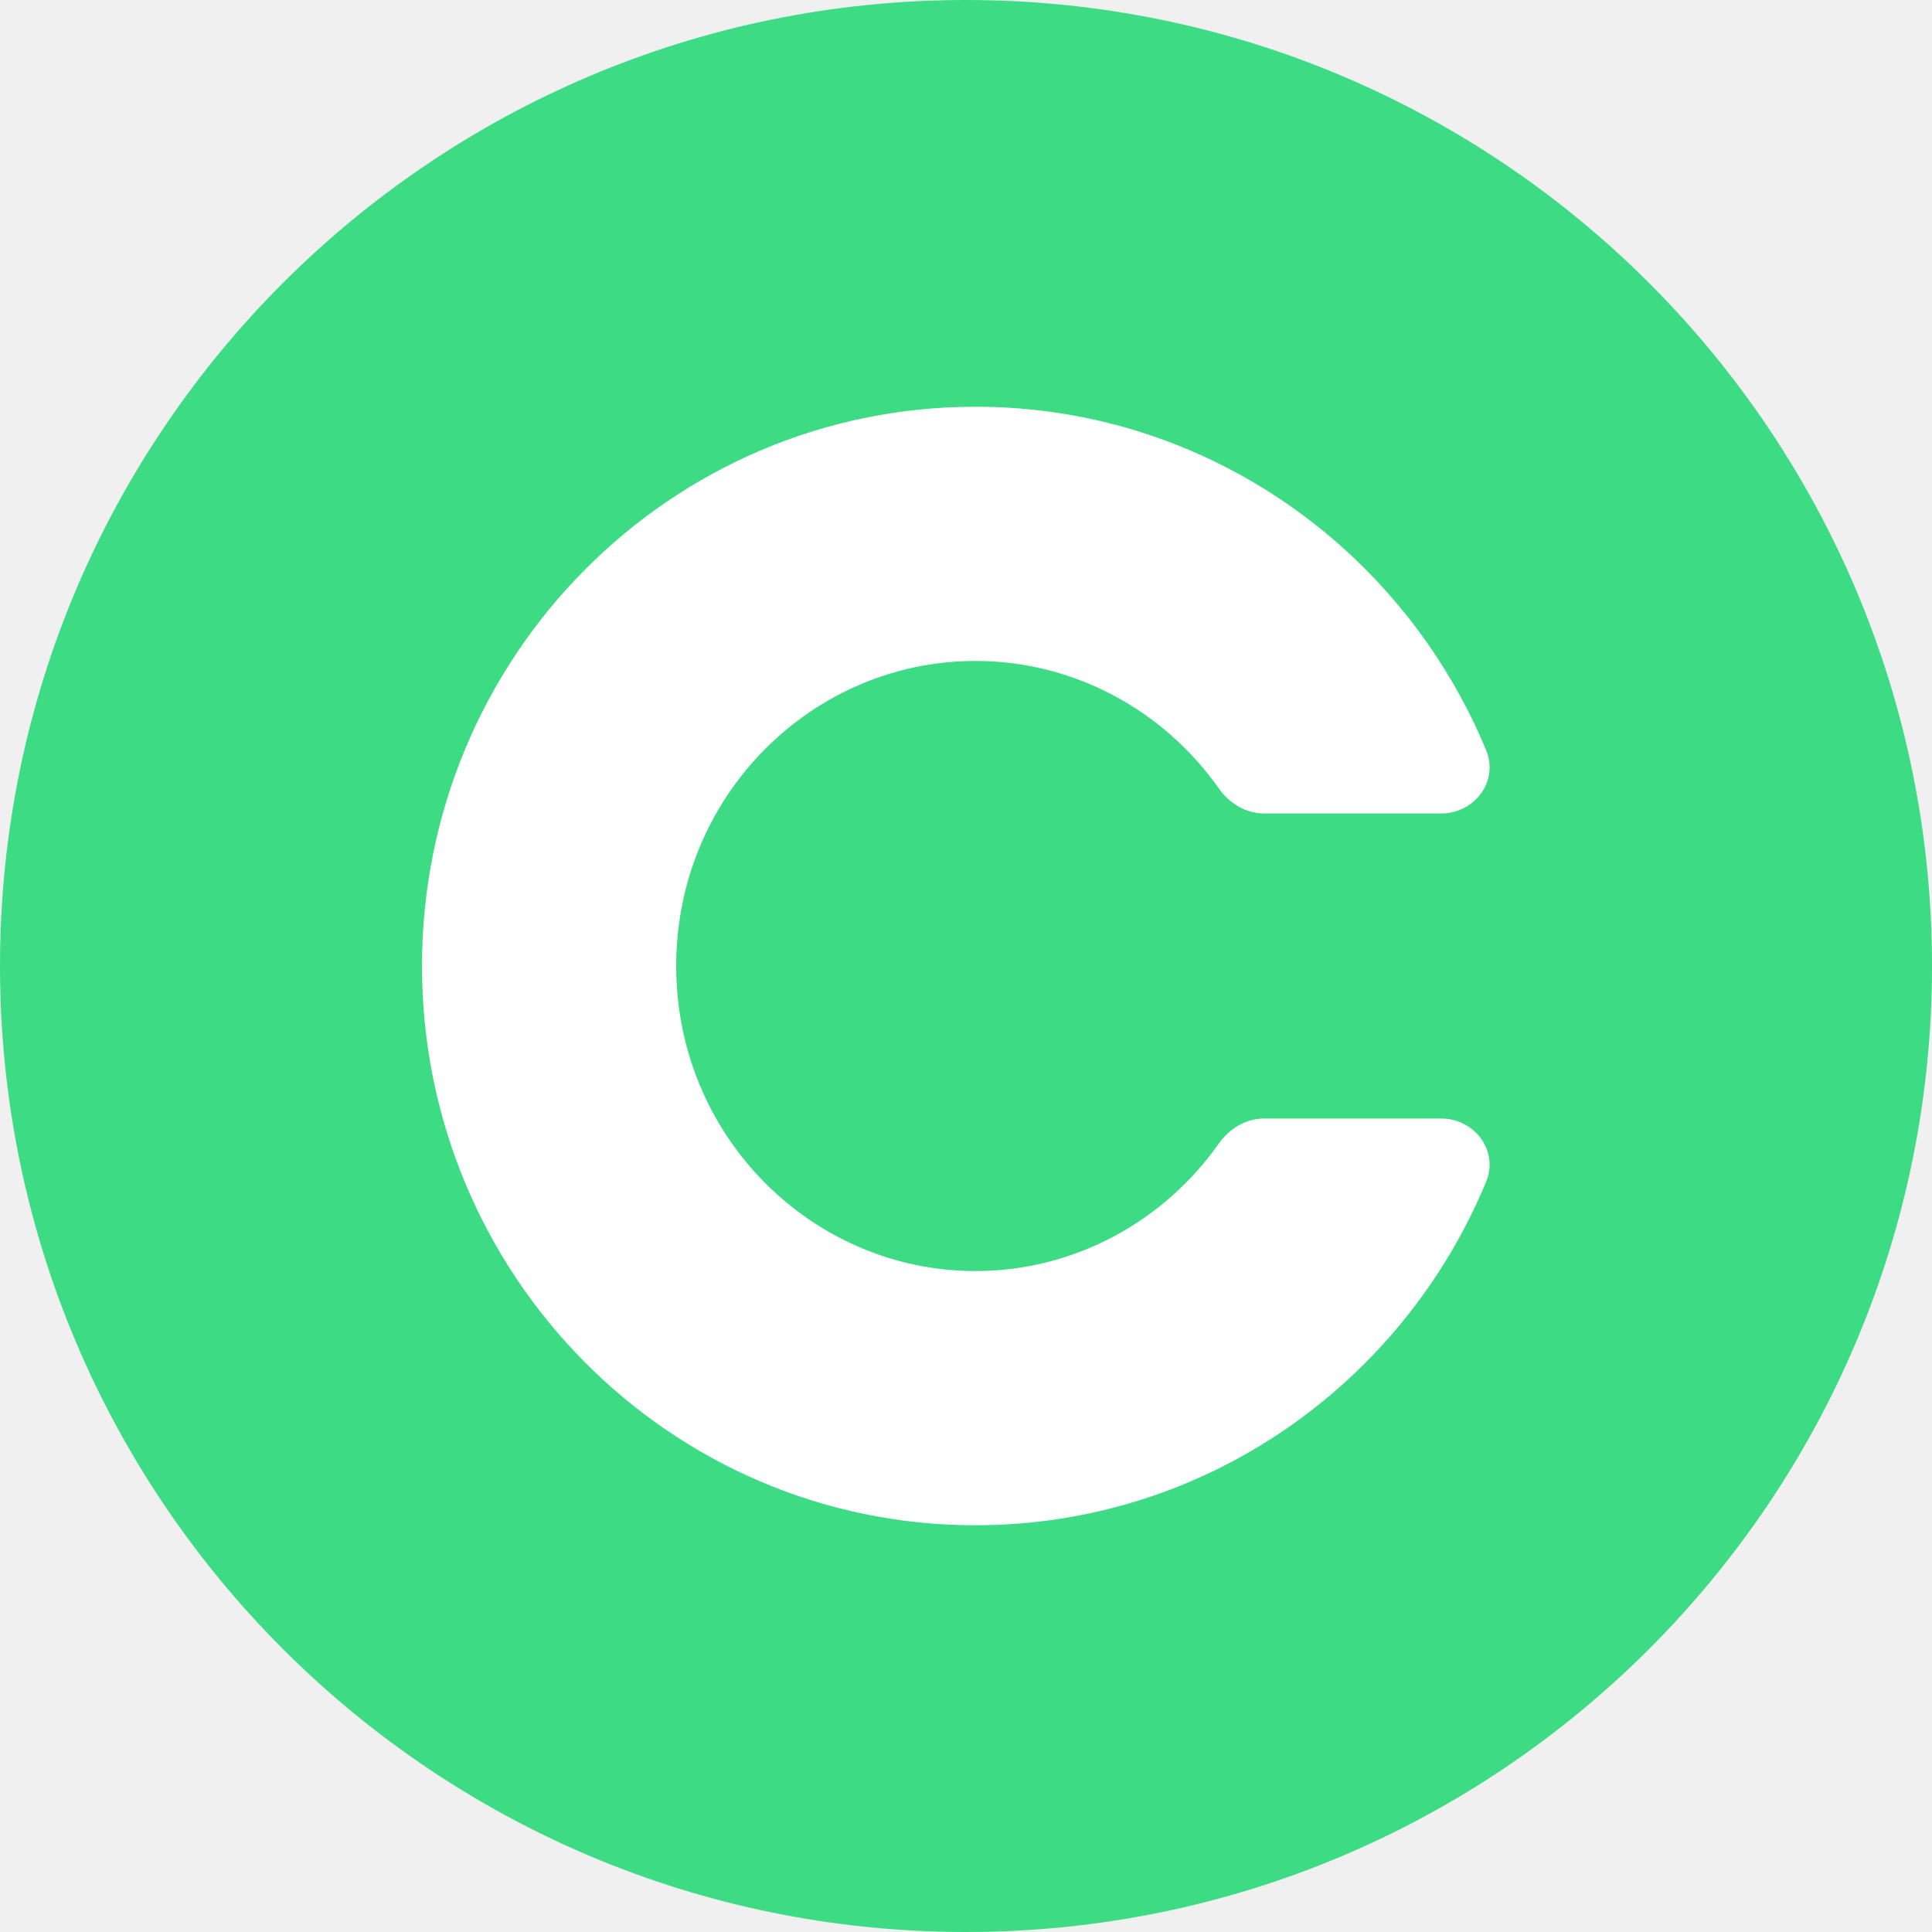
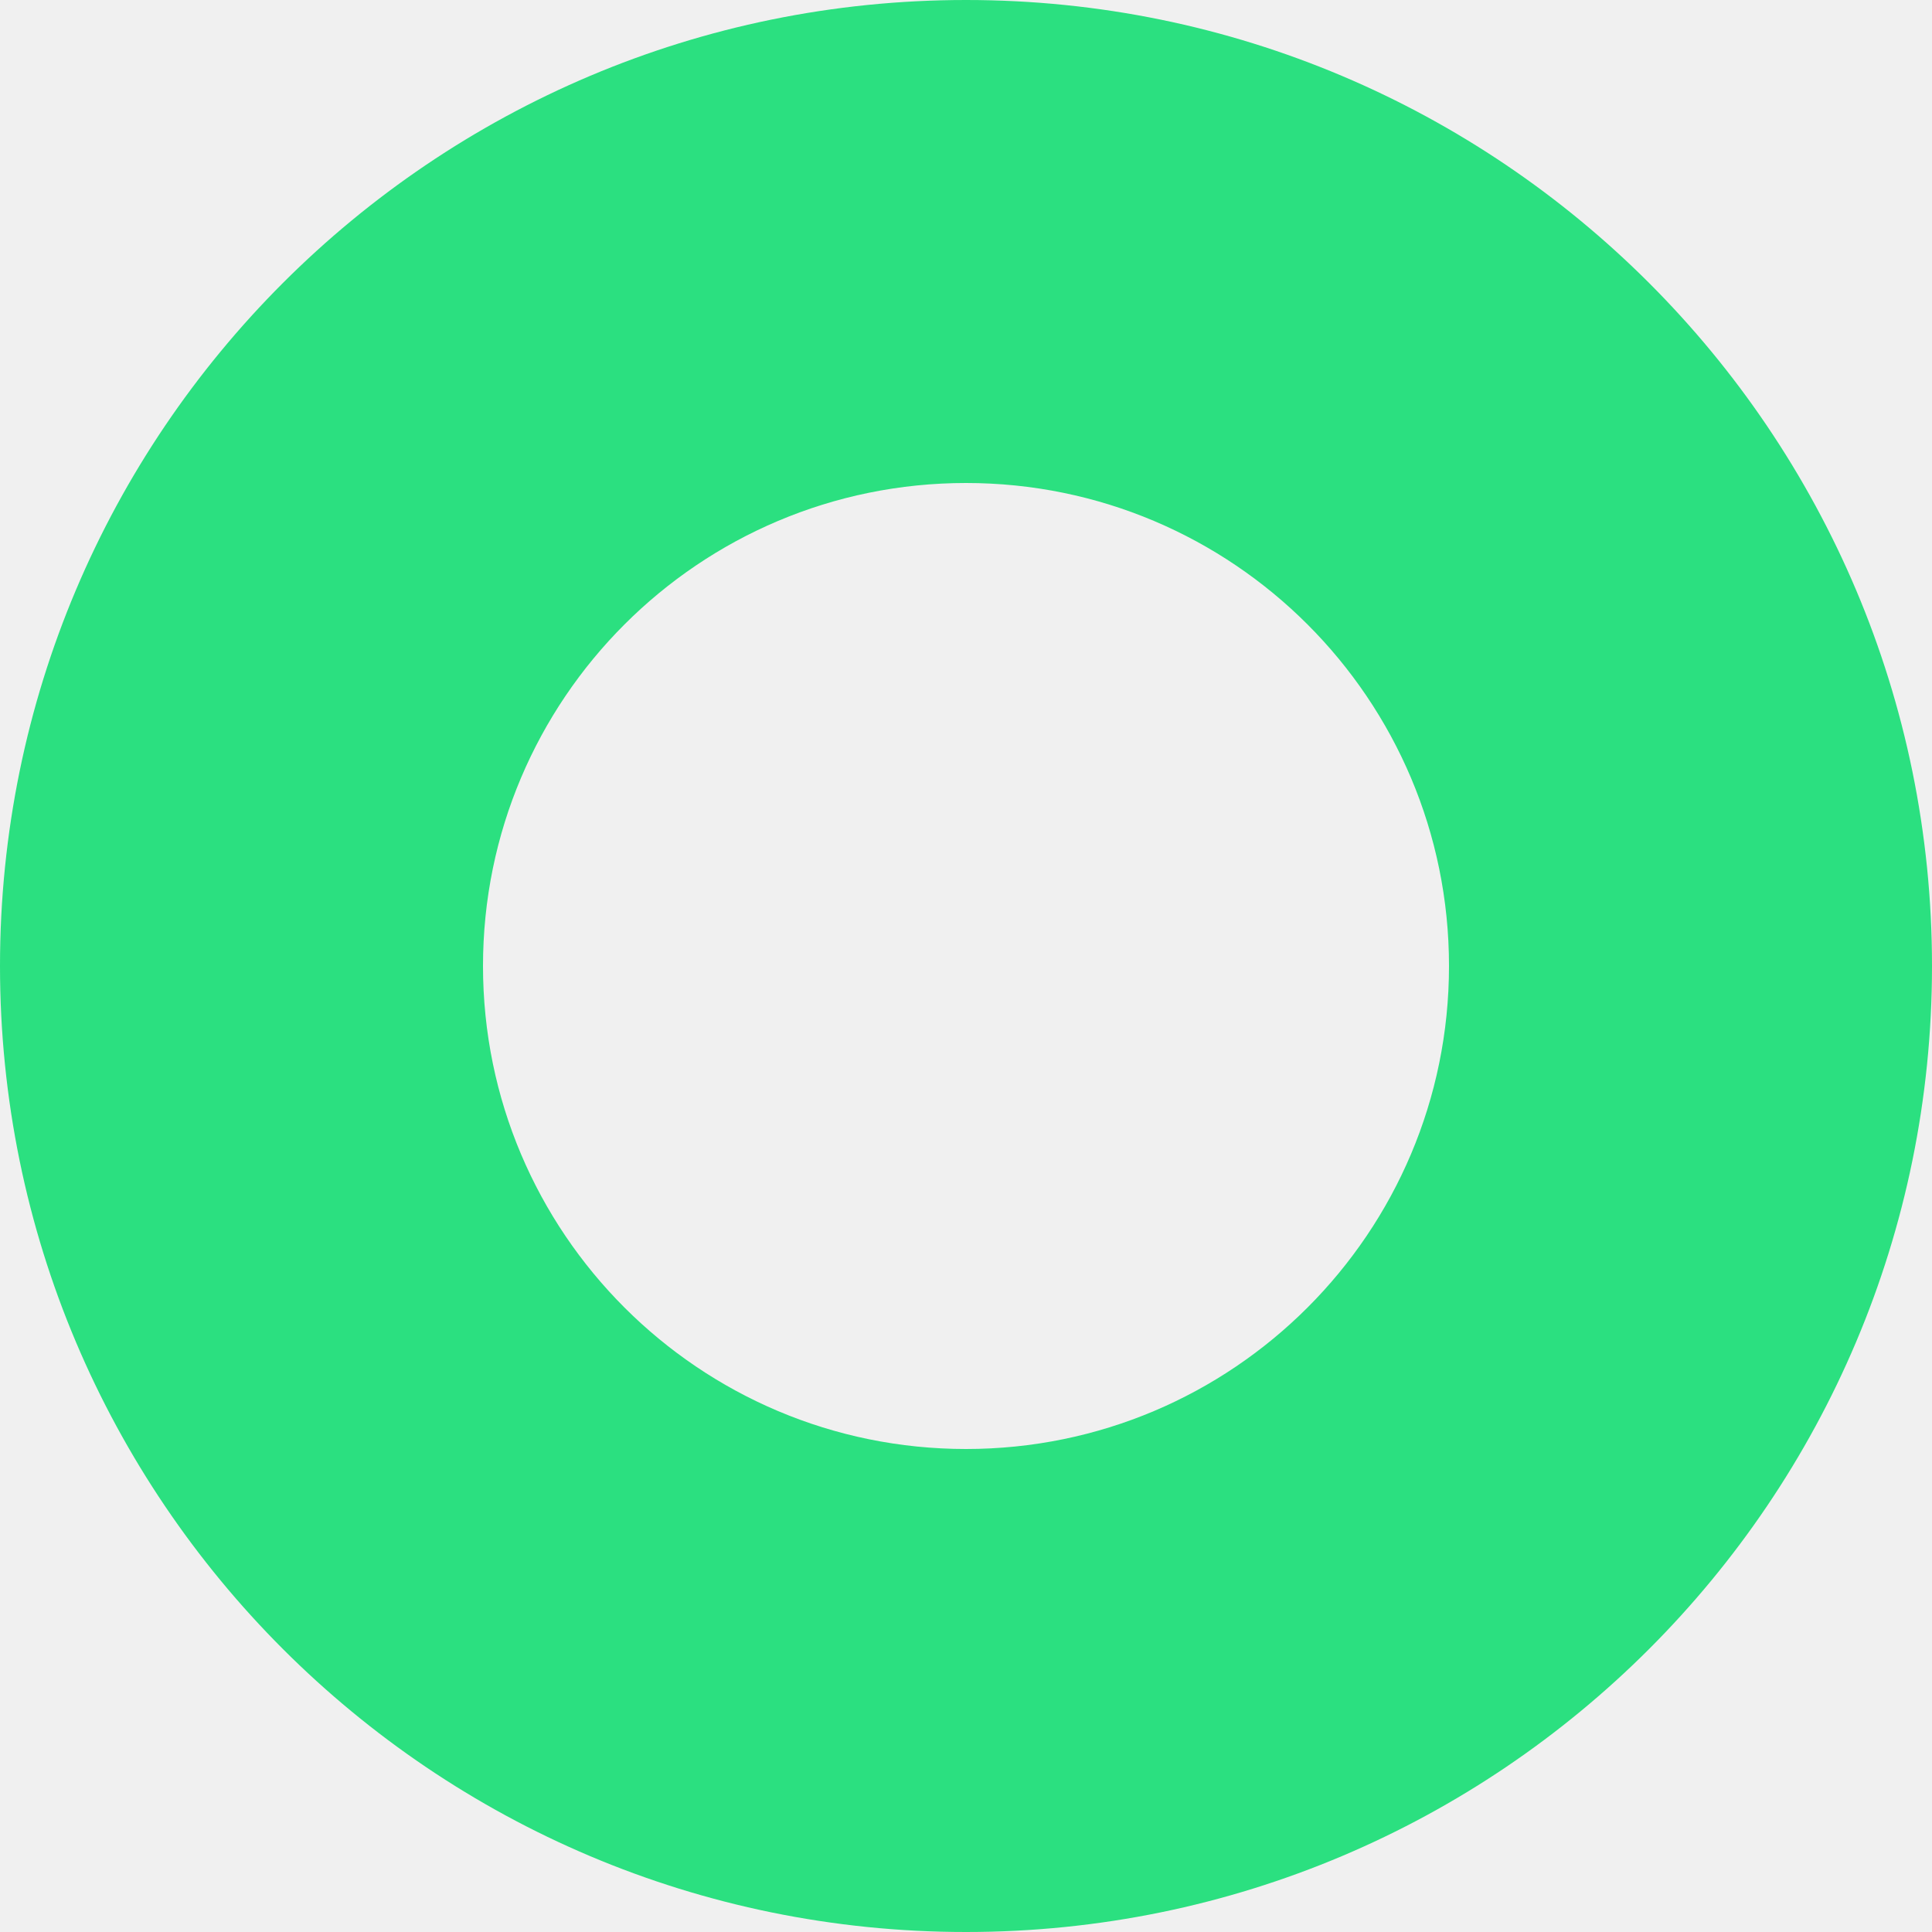
- <svg xmlns="http://www.w3.org/2000/svg" width="38" height="38" fill="none">
-   <path fill-rule="evenodd" clip-rule="evenodd" d="M19 38c10.493 0 19-8.507 19-19S29.493 0 19 0 0 8.507 0 19s8.507 19 19 19z" fill="#3DDC84" />
-   <path fill-rule="evenodd" clip-rule="evenodd" d="M24.866 22c-.36 0-.686.197-.893.491C22.897 24.02 21.137 25 19.185 25c-3.201 0-5.885-2.637-5.885-6s2.684-6 5.885-6c1.952 0 3.712.98 4.788 2.508.207.295.534.492.893.492h3.476c.662 0 1.141-.634.888-1.245C27.586 10.787 23.707 8 19.185 8 13.173 8 8.3 12.925 8.3 19s4.873 11 10.885 11c4.522 0 8.4-2.787 10.045-6.755.253-.611-.226-1.245-.888-1.245h-3.476z" fill="#fff" />
+ <svg xmlns="http://www.w3.org/2000/svg" fill="none" viewBox="0 0 38 38">
+   <path d="m19 38c10.493 0 19-8.507 19-19 0-10.493-8.507-19-19-19-10.493 0-19 8.507-19 19 0 10.493 8.507 19 19 19zm0-9.5c5.247 0 9.5-4.253 9.5-9.5s-4.253-9.5-9.5-9.5-9.5 4.253-9.5 9.5 4.253 9.5 9.5 9.5z" clip-rule="evenodd" fill="#2BE080" fill-rule="evenodd" />
</svg>
